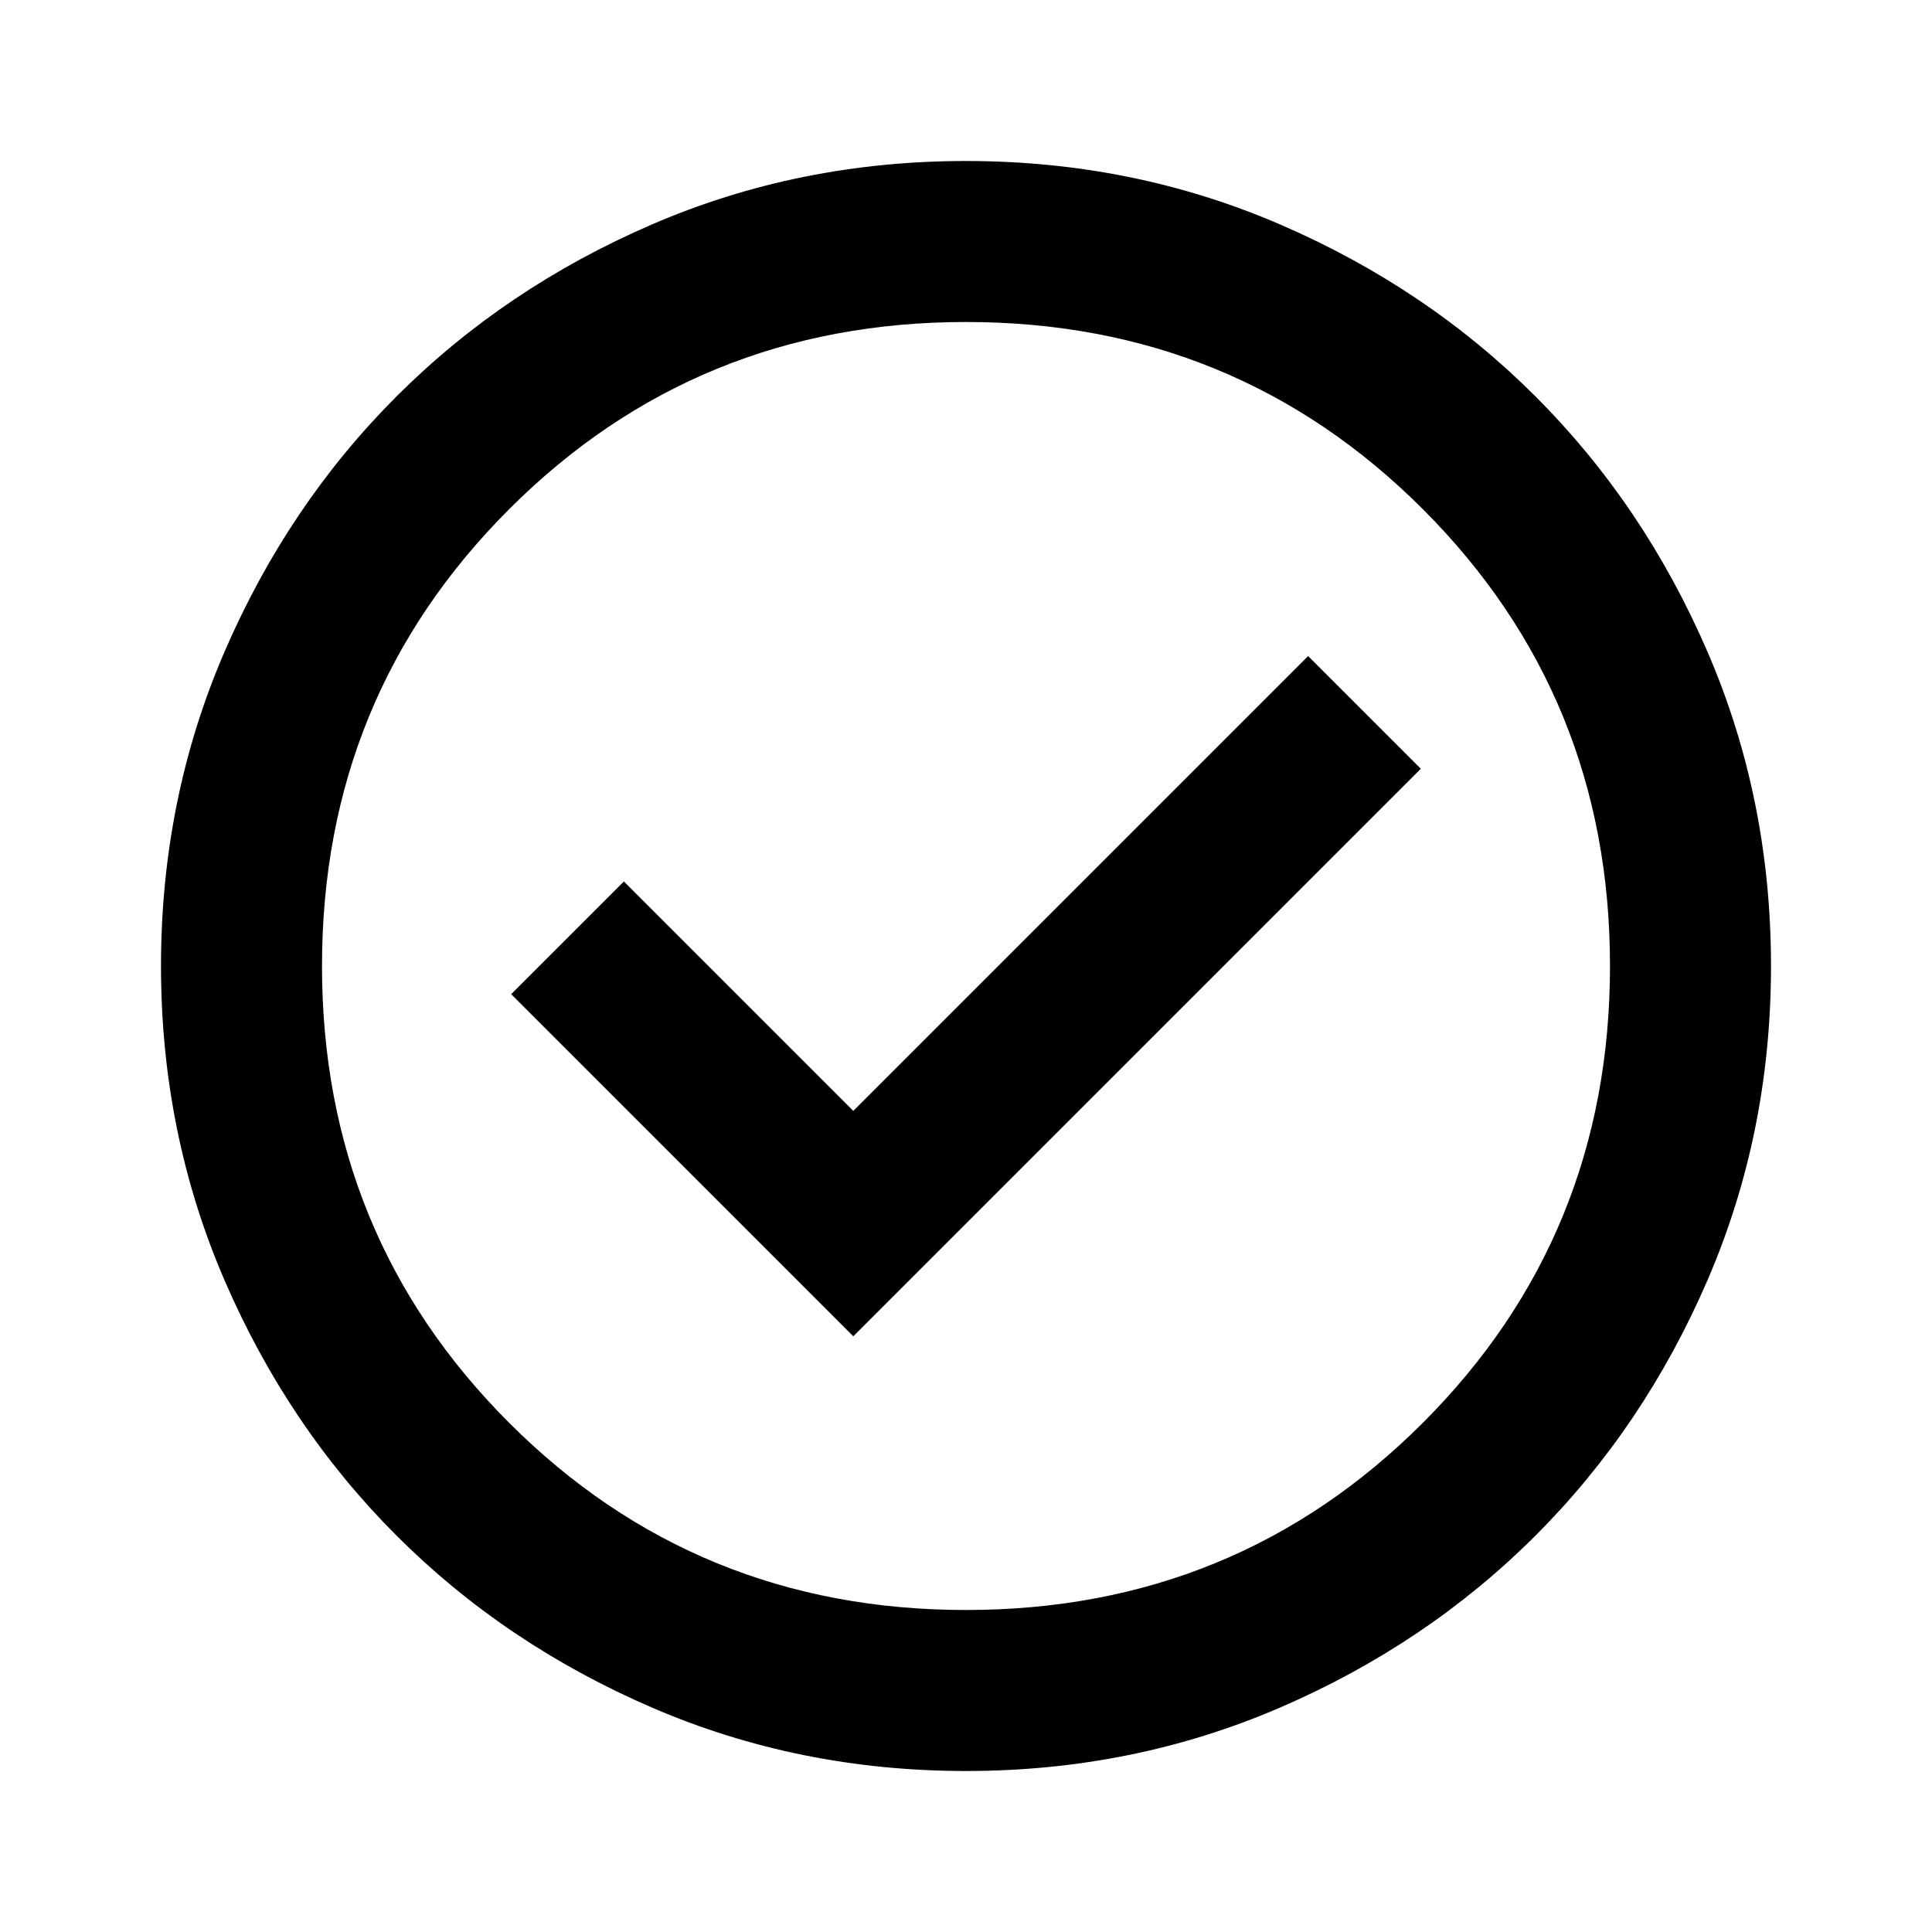
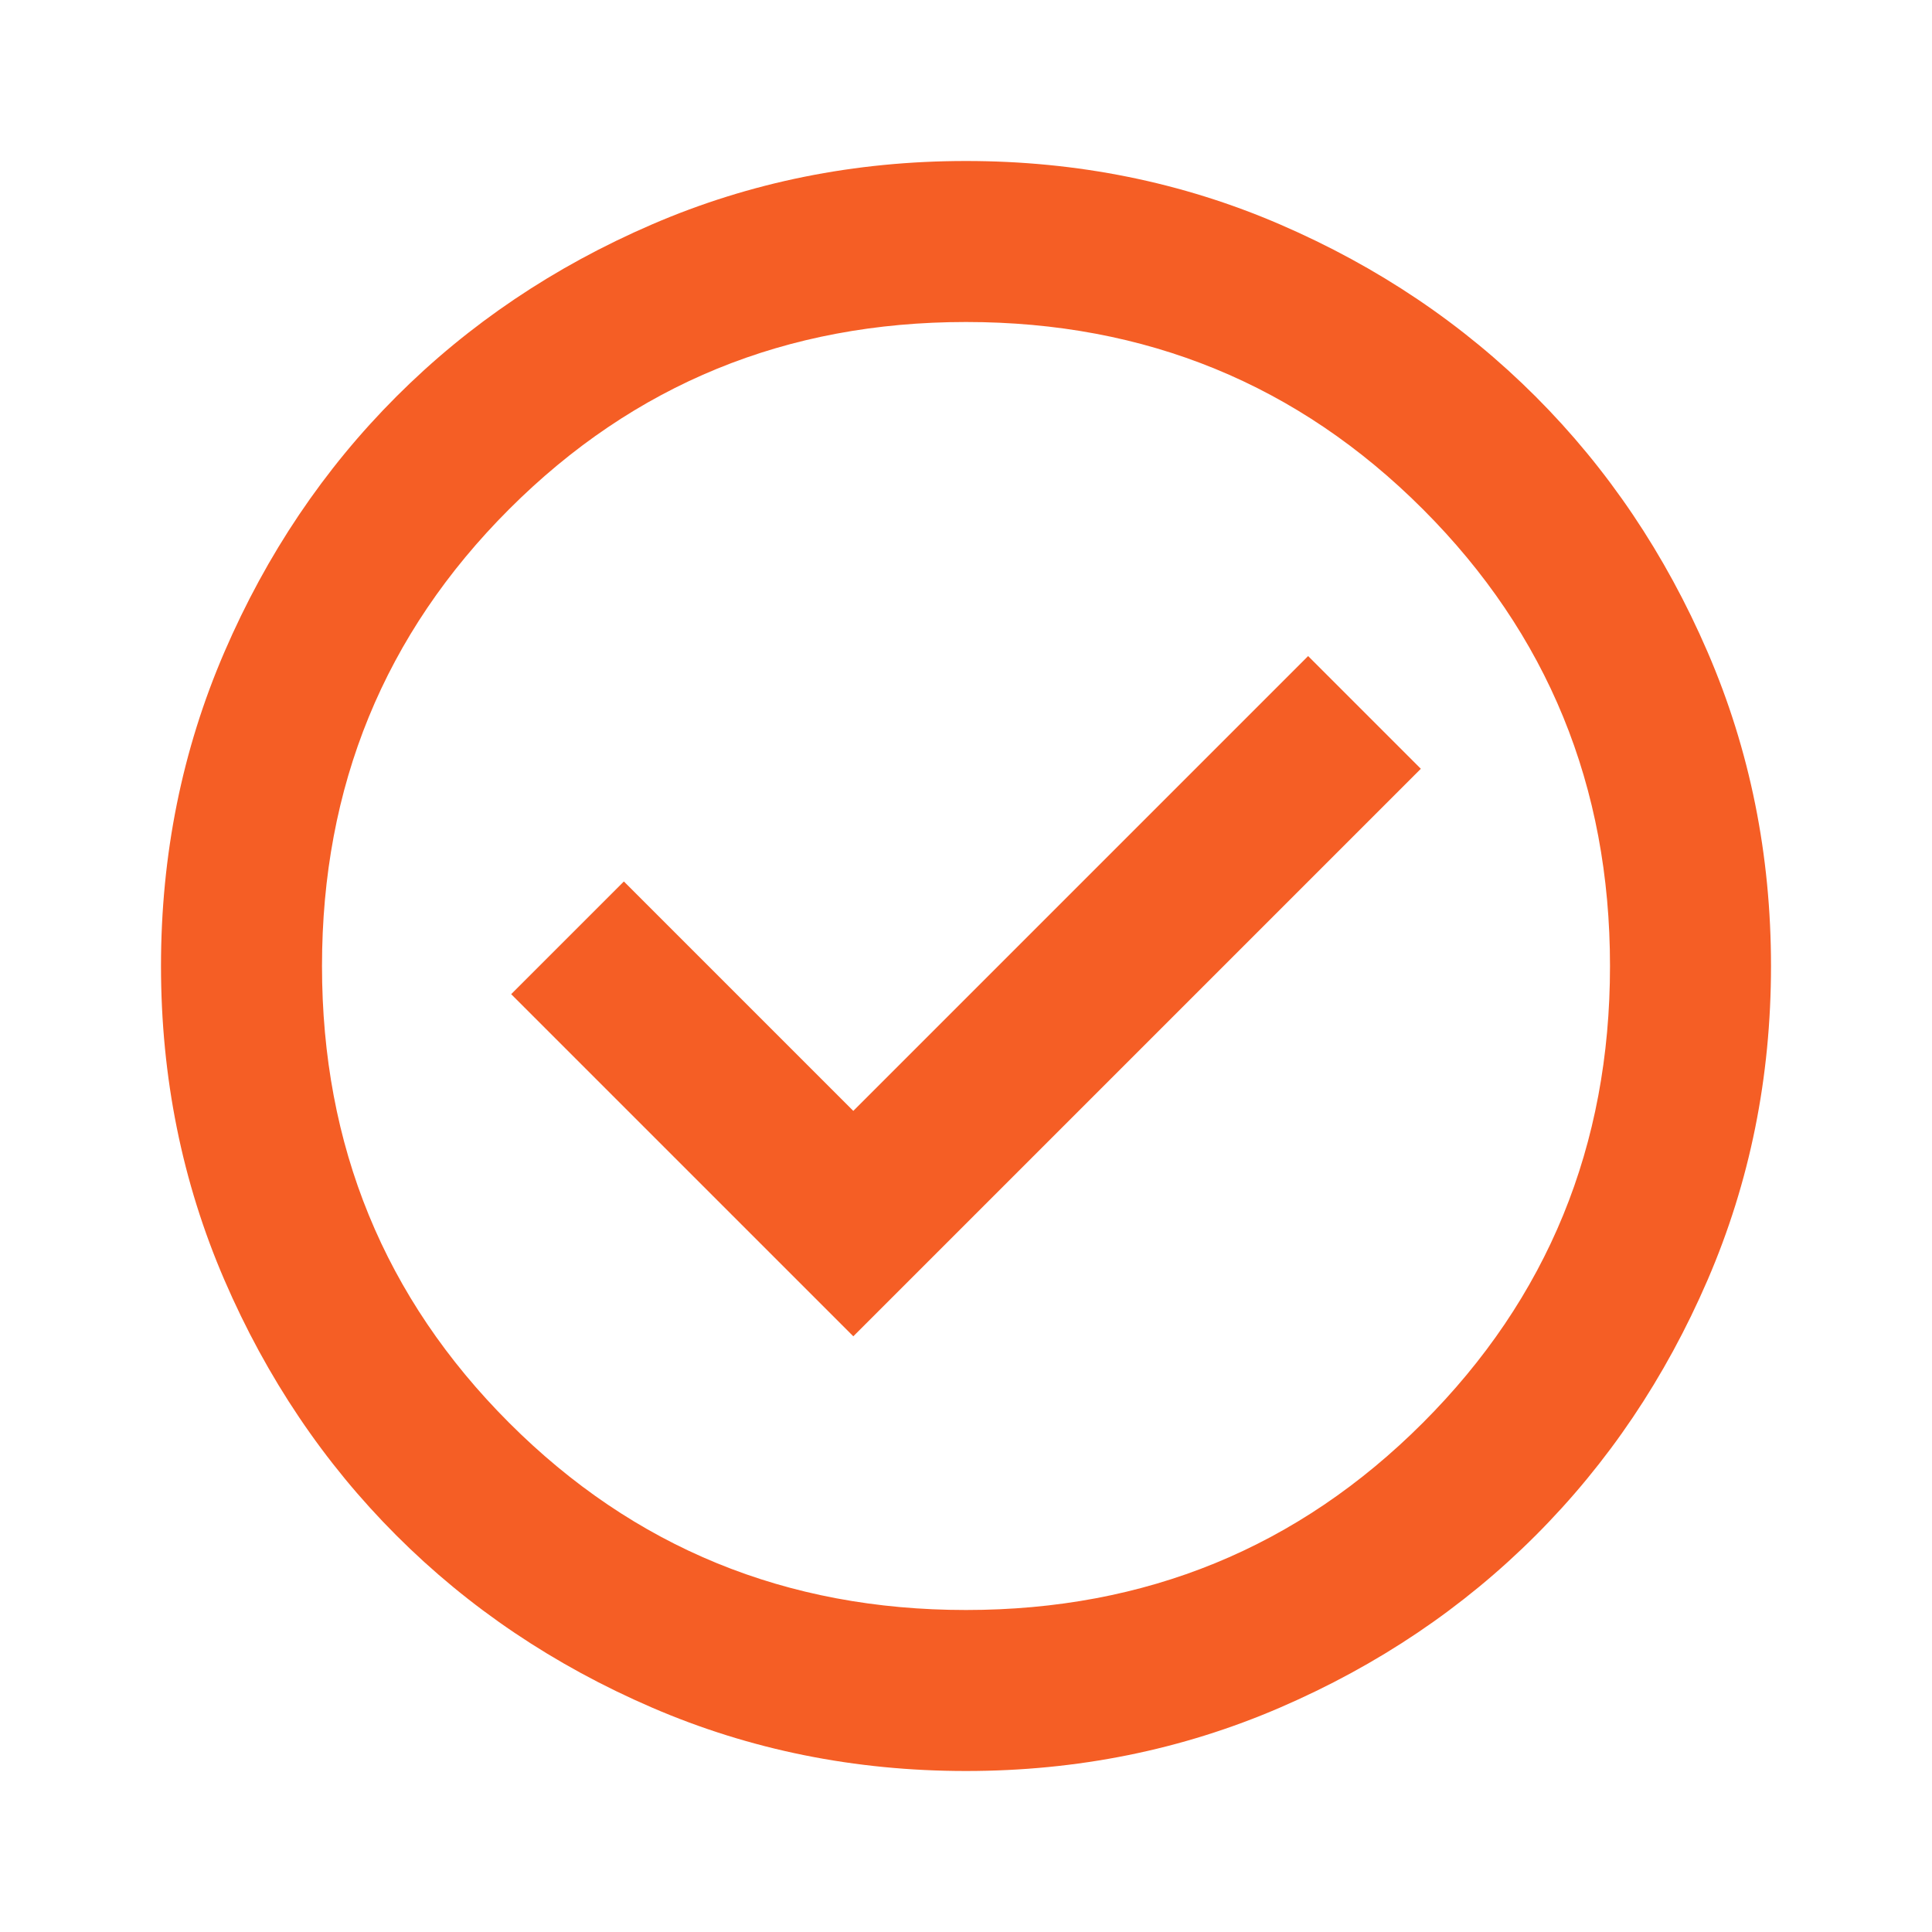
- <svg xmlns="http://www.w3.org/2000/svg" height="24px" viewBox="0 -960 960 960" width="24px" fill="$brandPrimaryColor">
+ <svg xmlns="http://www.w3.org/2000/svg" height="24px" viewBox="0 -960 960 960" width="24px" fill="#f55e25">
  <path d="m424-296 282-282-56-56-226 226-114-114-56 56 170 170Zm56 216q-83 0-156-31.5T197-197q-54-54-85.5-127T80-480q0-83 31.5-156T197-763q54-54 127-85.5T480-880q83 0 156 31.5T763-763q54 54 85.5 127T880-480q0 83-31.5 156T763-197q-54 54-127 85.5T480-80Zm0-80q134 0 227-93t93-227q0-134-93-227t-227-93q-134 0-227 93t-93 227q0 134 93 227t227 93Zm0-320Z" />
</svg>
